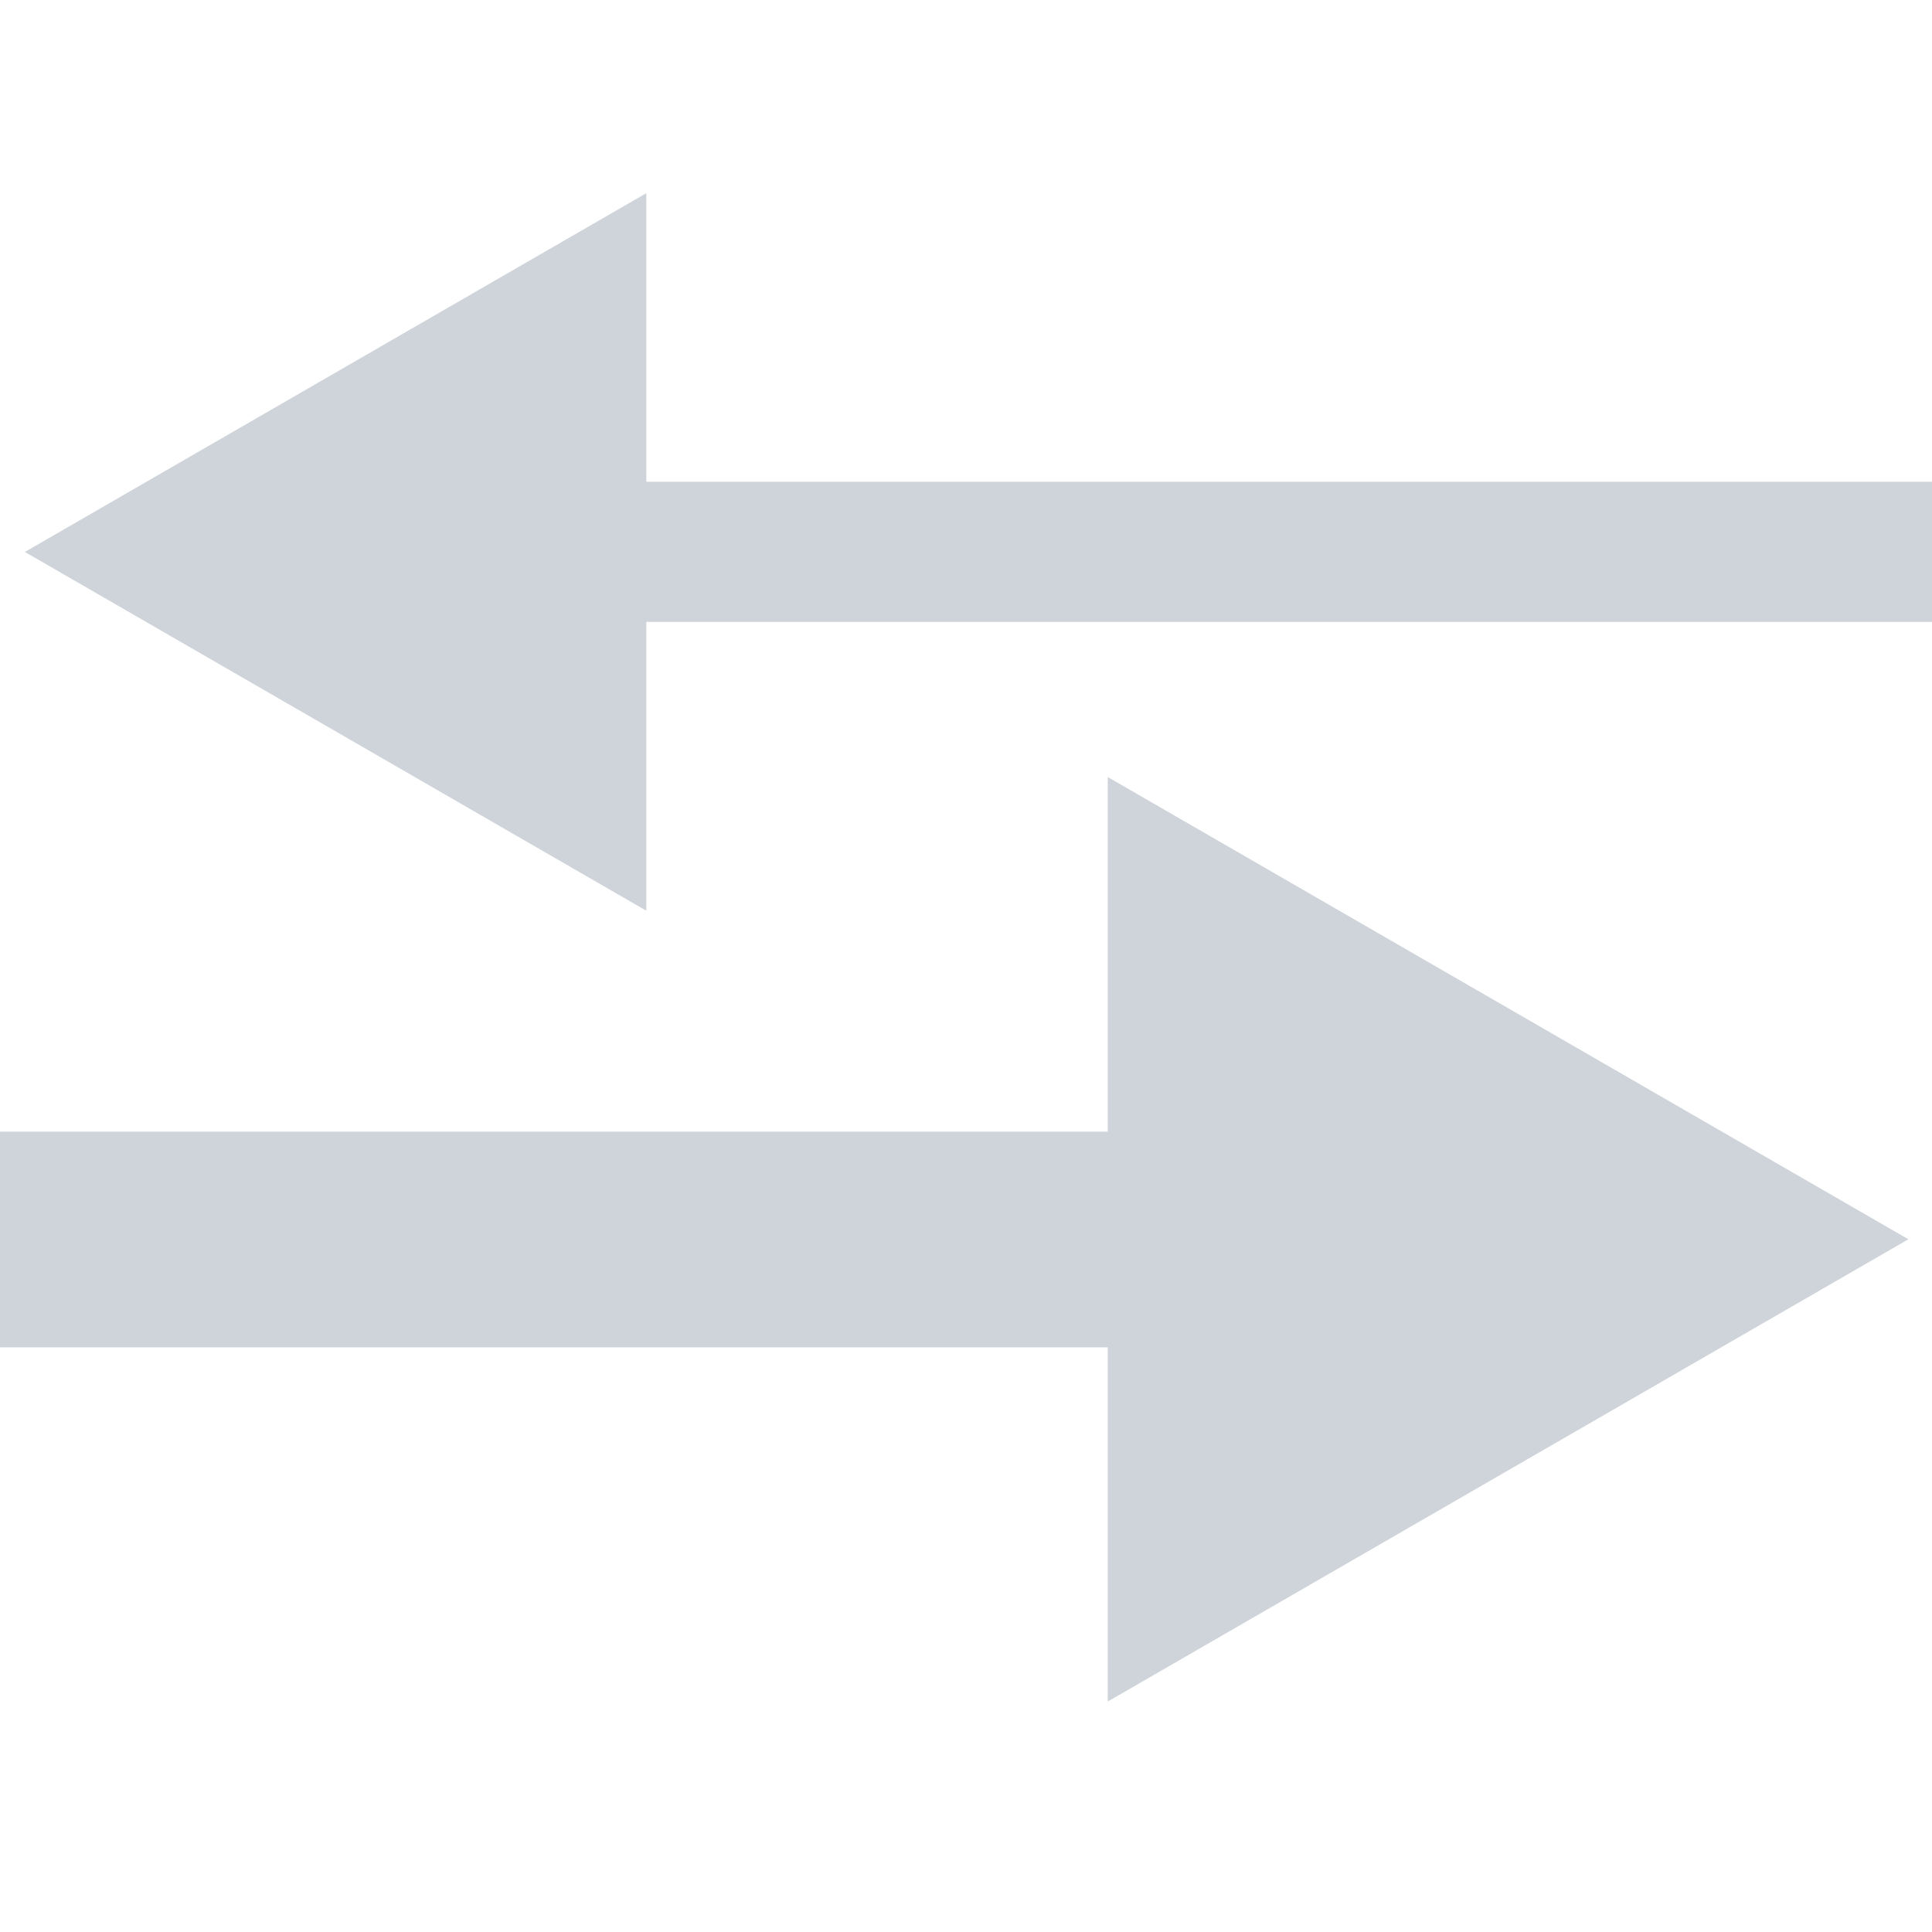
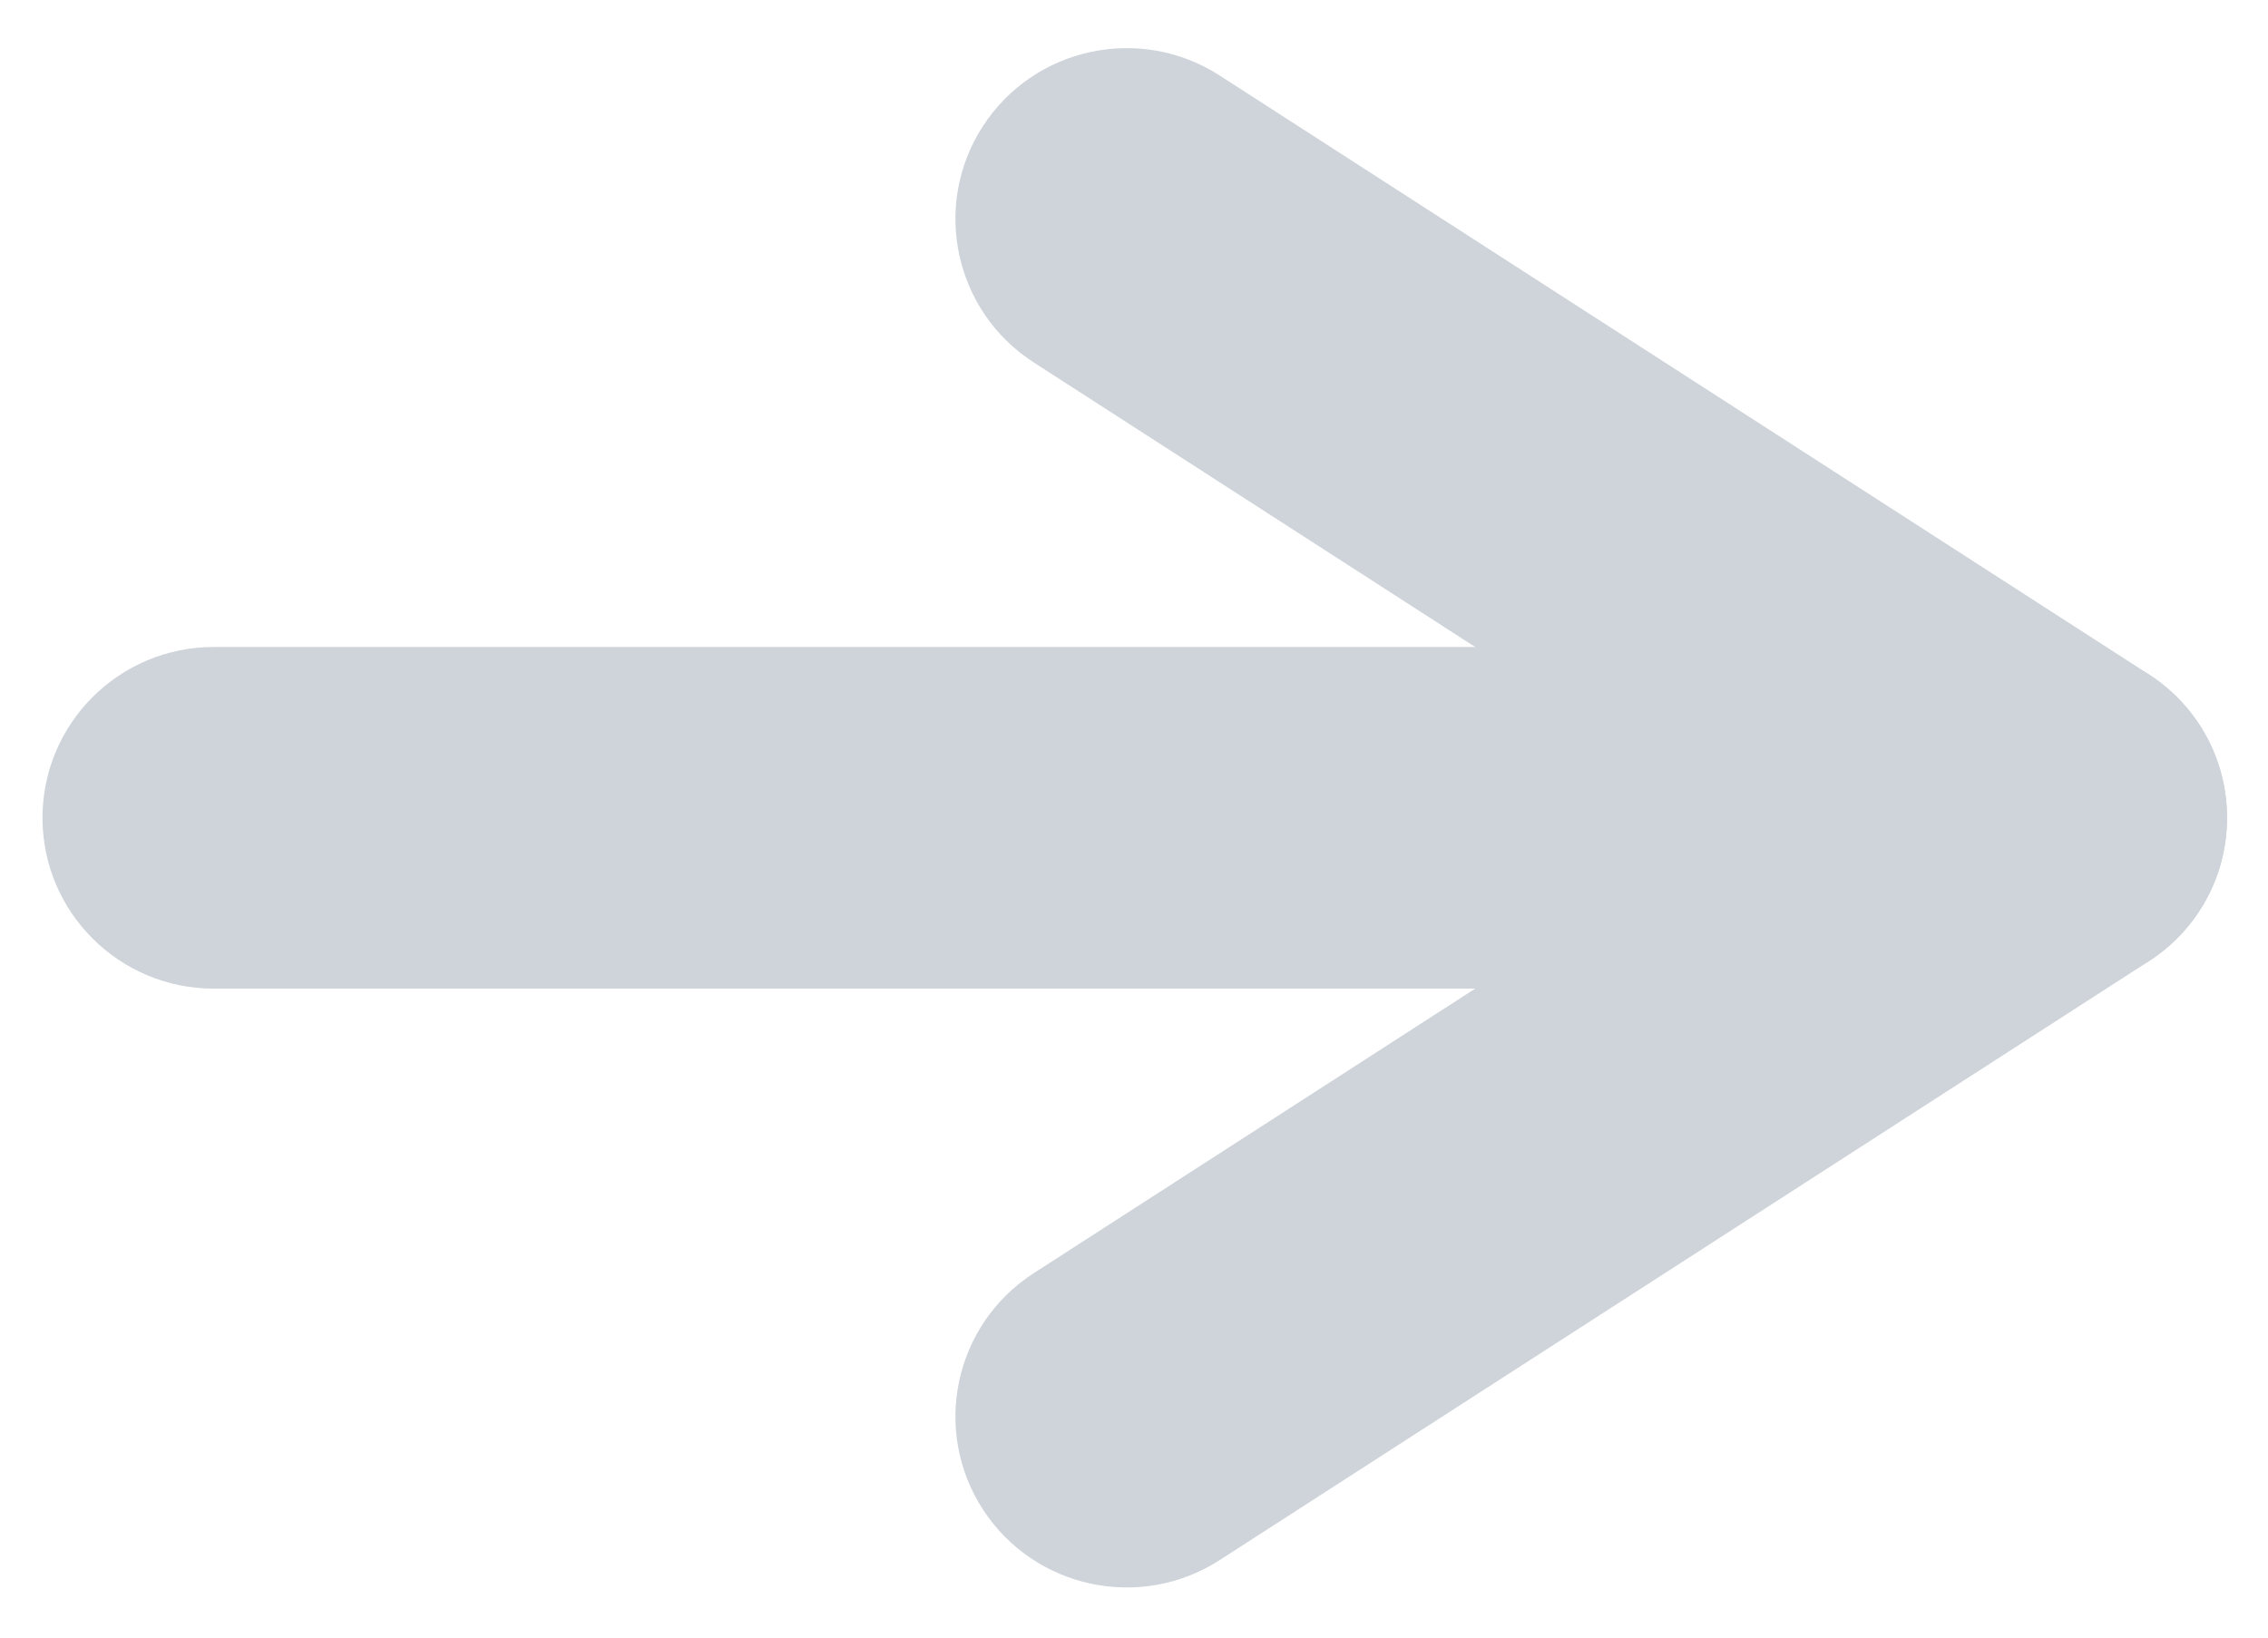
- <svg xmlns="http://www.w3.org/2000/svg" width="375pt" height="375pt" viewBox="0 0 375 375" version="1.2">
+ <svg xmlns="http://www.w3.org/2000/svg" width="337.5pt" height="243.75pt" viewBox="0 0 337.5 243.75" version="1.2">
+   <defs>
+     <clipPath id="clip1">
+       <path d="M 142 7 L 331.66 7 L 331.66 237 L 142 237 Z M 142 7 " />
+     </clipPath>
+     <clipPath id="clip2">
+       <path d="M 6.16 96 L 331.66 96 L 331.66 148 L 6.16 148 Z M 6.16 96 " />
+     </clipPath>
+   </defs>
  <g id="surface1">
-     <path style=" stroke:none;fill-rule:nonzero;fill:rgb(80.779%,83.139%,85.489%);fill-opacity:1;" d="M 215.012 150.82 L 370.414 240.543 L 215.012 330.27 Z M 215.012 150.82 " />
-     <path style=" stroke:none;fill-rule:nonzero;fill:rgb(80.779%,83.139%,85.489%);fill-opacity:1;" d="M -197.188 219.656 L 222.188 219.656 L 222.188 261.516 L -197.188 261.516 Z M -197.188 219.656 " />
-     <path style=" stroke:none;fill-rule:nonzero;fill:rgb(80.779%,83.139%,85.489%);fill-opacity:1;" d="M 125.453 176.773 L 4.832 107.133 L 125.453 37.492 Z M 125.453 176.773 " />
-     <path style=" stroke:none;fill-rule:nonzero;fill:rgb(80.779%,83.139%,85.489%);fill-opacity:1;" d="M 458.676 120.707 L 117.691 120.707 L 117.691 93.508 L 458.676 93.508 Z M 458.676 120.707 " />
+     <g clip-path="url(#clip1)" clip-rule="nonzero">
+       <path style=" stroke:none;fill-rule:nonzero;fill:rgb(80.779%,83.139%,85.489%);fill-opacity:1;" d="M 153.832 53.949 L 258.961 121.727 L 153.832 189.504 C 142.012 197.125 138.617 212.867 146.258 224.66 C 153.898 236.453 169.672 239.836 181.496 232.215 L 319.754 143.082 C 327.051 138.375 331.406 130.395 331.406 121.727 C 331.406 113.055 327.051 105.078 319.754 100.371 L 181.496 11.238 C 169.672 3.617 153.898 7 146.258 18.793 C 138.617 30.59 142.012 46.328 153.832 53.949 " />
+     </g>
+     <g clip-path="url(#clip2)" clip-rule="nonzero">
+       <path style=" stroke:none;fill-rule:nonzero;fill:rgb(80.779%,83.139%,85.489%);fill-opacity:1;" d="M 305.918 96.301 L 31.812 96.301 C 17.734 96.301 6.324 107.684 6.324 121.727 C 6.324 135.77 17.734 147.152 31.812 147.152 L 305.918 147.152 C 319.996 147.152 331.406 135.77 331.406 121.727 C 331.406 107.684 319.996 96.301 305.918 96.301 " />
+     </g>
  </g>
</svg>
